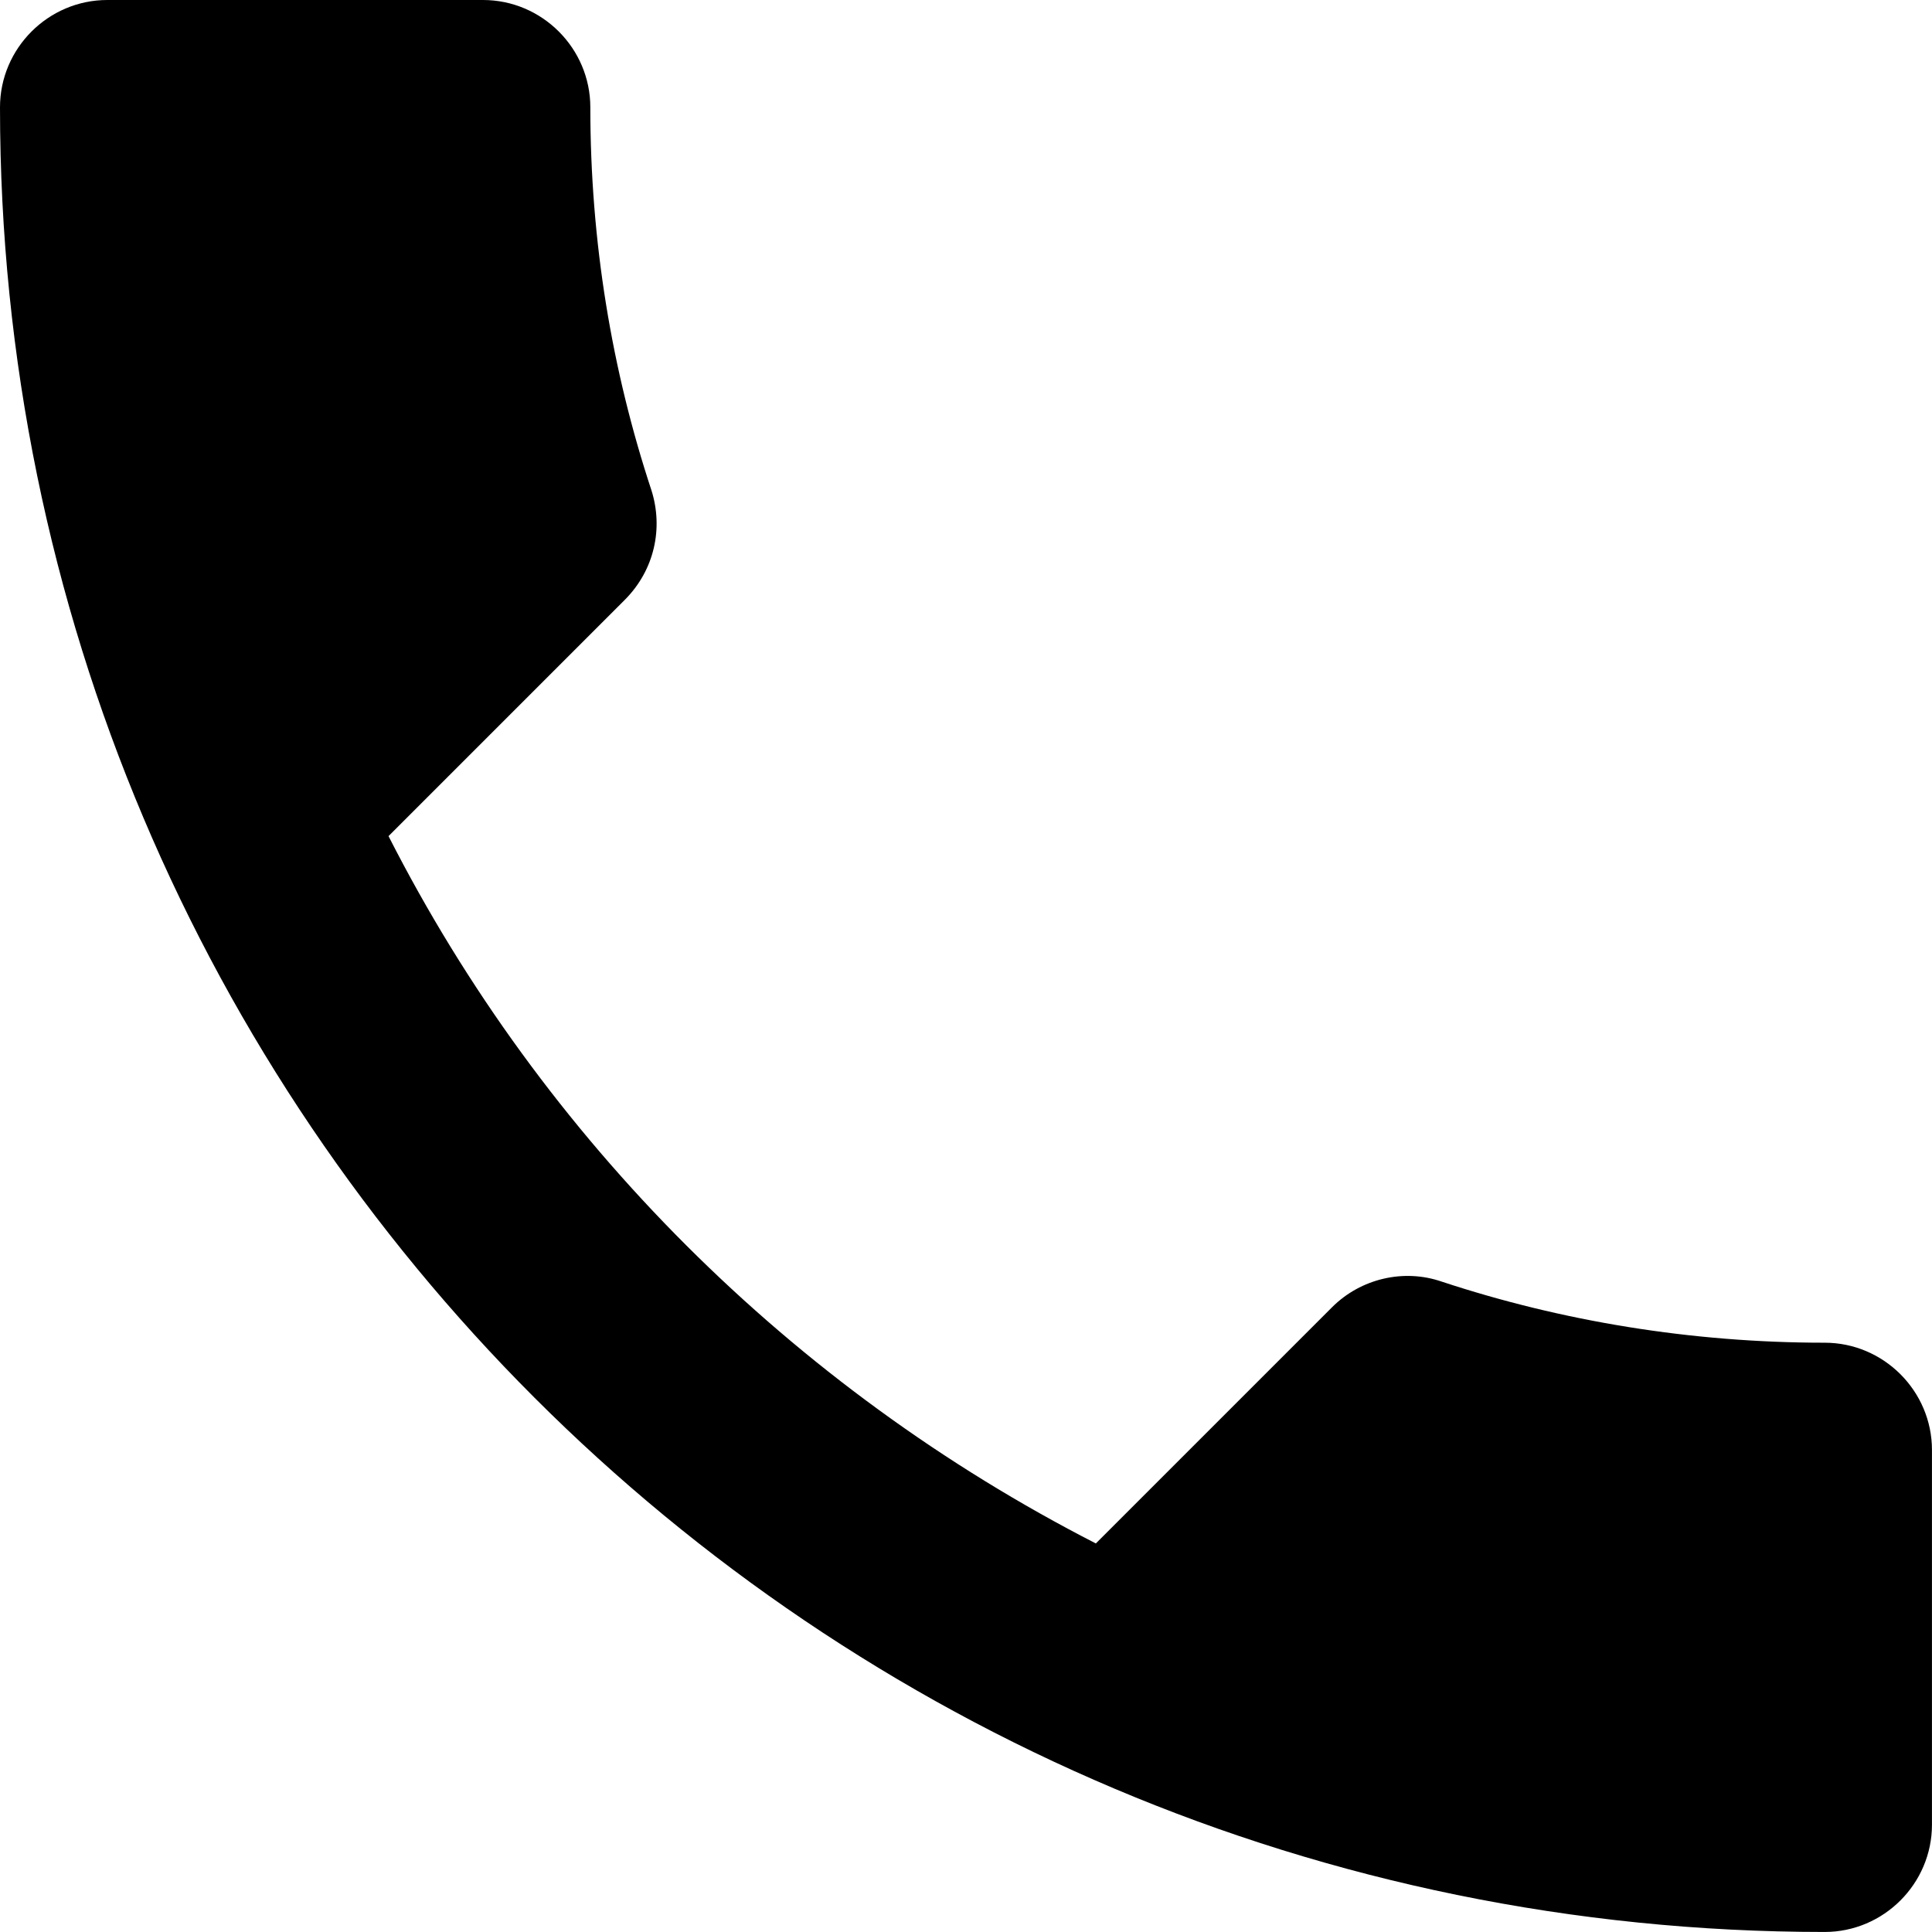
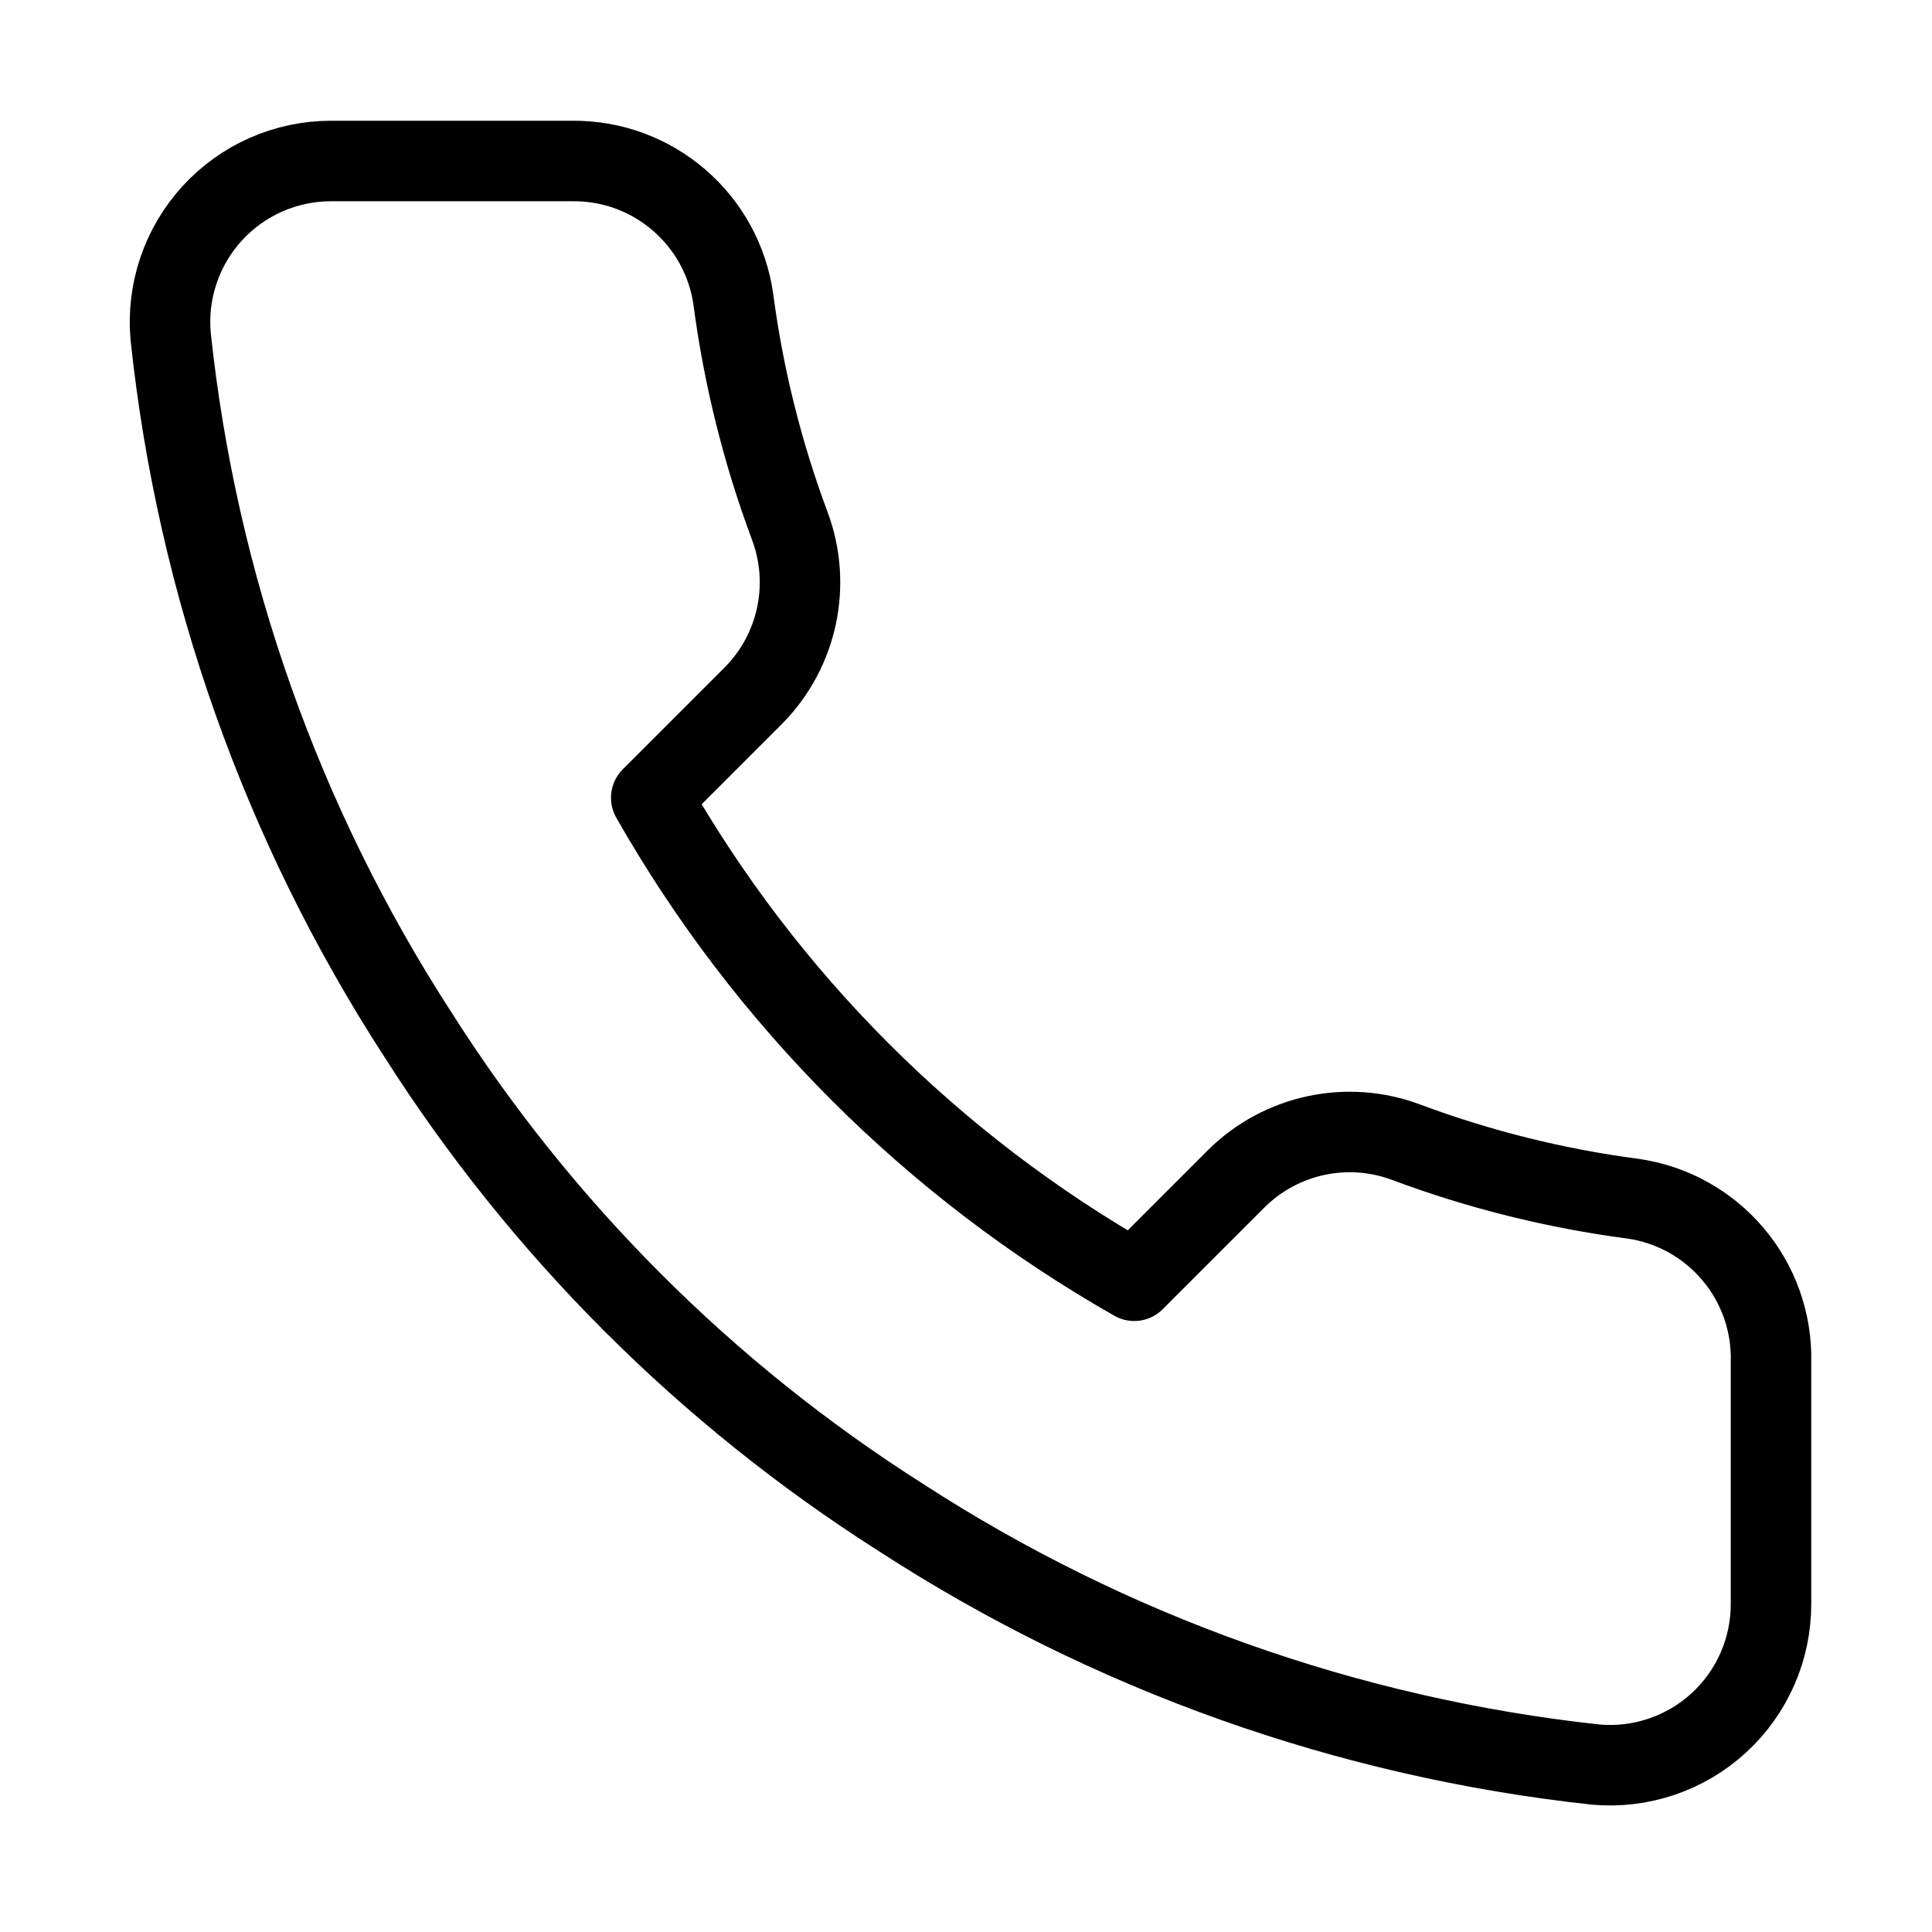
- <svg xmlns="http://www.w3.org/2000/svg" viewBox="123.31 0 595.28 595.28">
-   <path d="M243.02 257.62c47.62 93.59 124.35 169.99 217.94 217.94l72.76-72.76c8.93-8.93 22.16-11.91 33.73-7.94 37.04 12.24 77.06 18.85 118.06 18.85 18.19 0 33.07 14.88 33.07 33.07V562.2c0 18.19-14.88 33.07-33.07 33.07-310.54 0-562.2-251.67-562.2-562.2C123.31 14.88 138.19 0 156.38 0h115.75c18.19 0 33.07 14.88 33.07 33.07 0 41.34 6.61 81.02 18.85 118.06 3.64 11.57.99 24.47-8.27 33.73l-72.76 72.76z" />
+ <svg xmlns="http://www.w3.org/2000/svg" width="44" height="44" viewBox="0 0 24 24" fill="none" stroke="currentColor" stroke-width="1" stroke-linecap="round" stroke-linejoin="round" class="phone">
+   <path d="M22 16.92v3a2 2 0 0 1-2.18 2 19.79 19.79 0 0 1-8.63-3.07 19.5 19.5 0 0 1-6-6 19.79 19.79 0 0 1-3.07-8.67A2 2 0 0 1 4.11 2h3a2 2 0 0 1 2 1.72 12.84 12.84 0 0 0 .7 2.81 2 2 0 0 1-.45 2.11L8.09 9.91a16 16 0 0 0 6 6l1.27-1.27a2 2 0 0 1 2.11-.45 12.84 12.84 0 0 0 2.81.7A2 2 0 0 1 22 16.92z" />
</svg>
